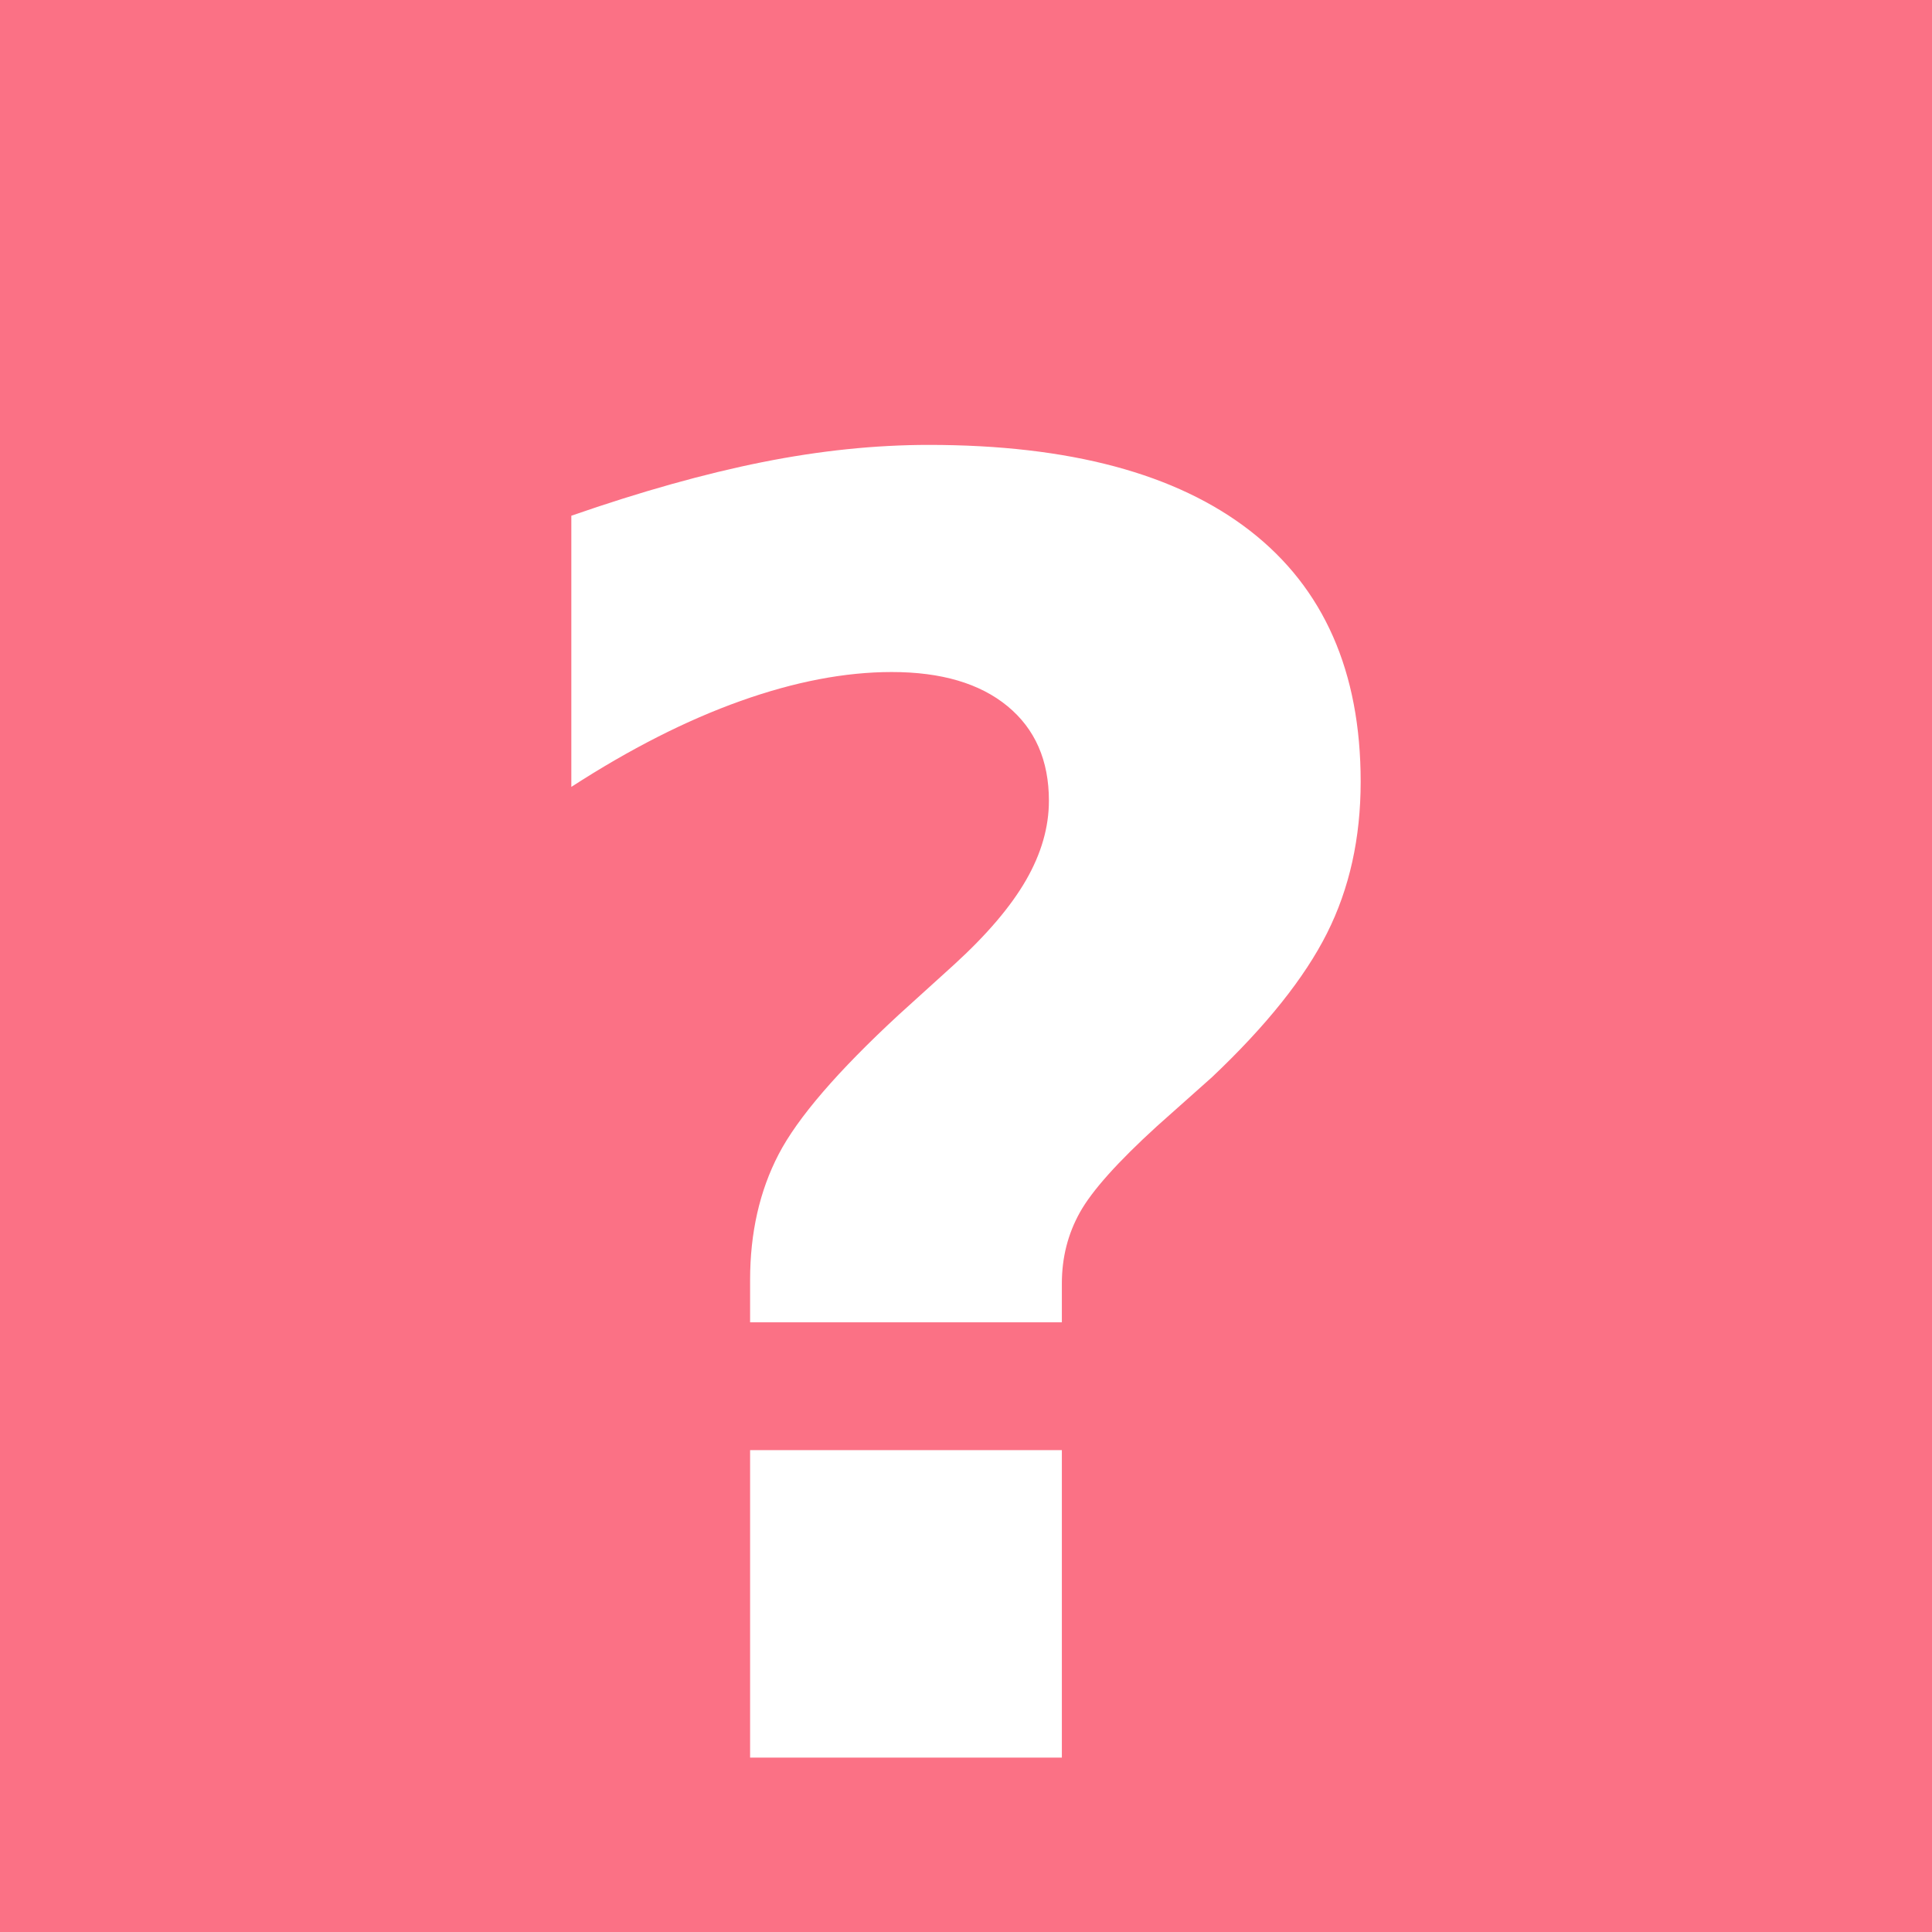
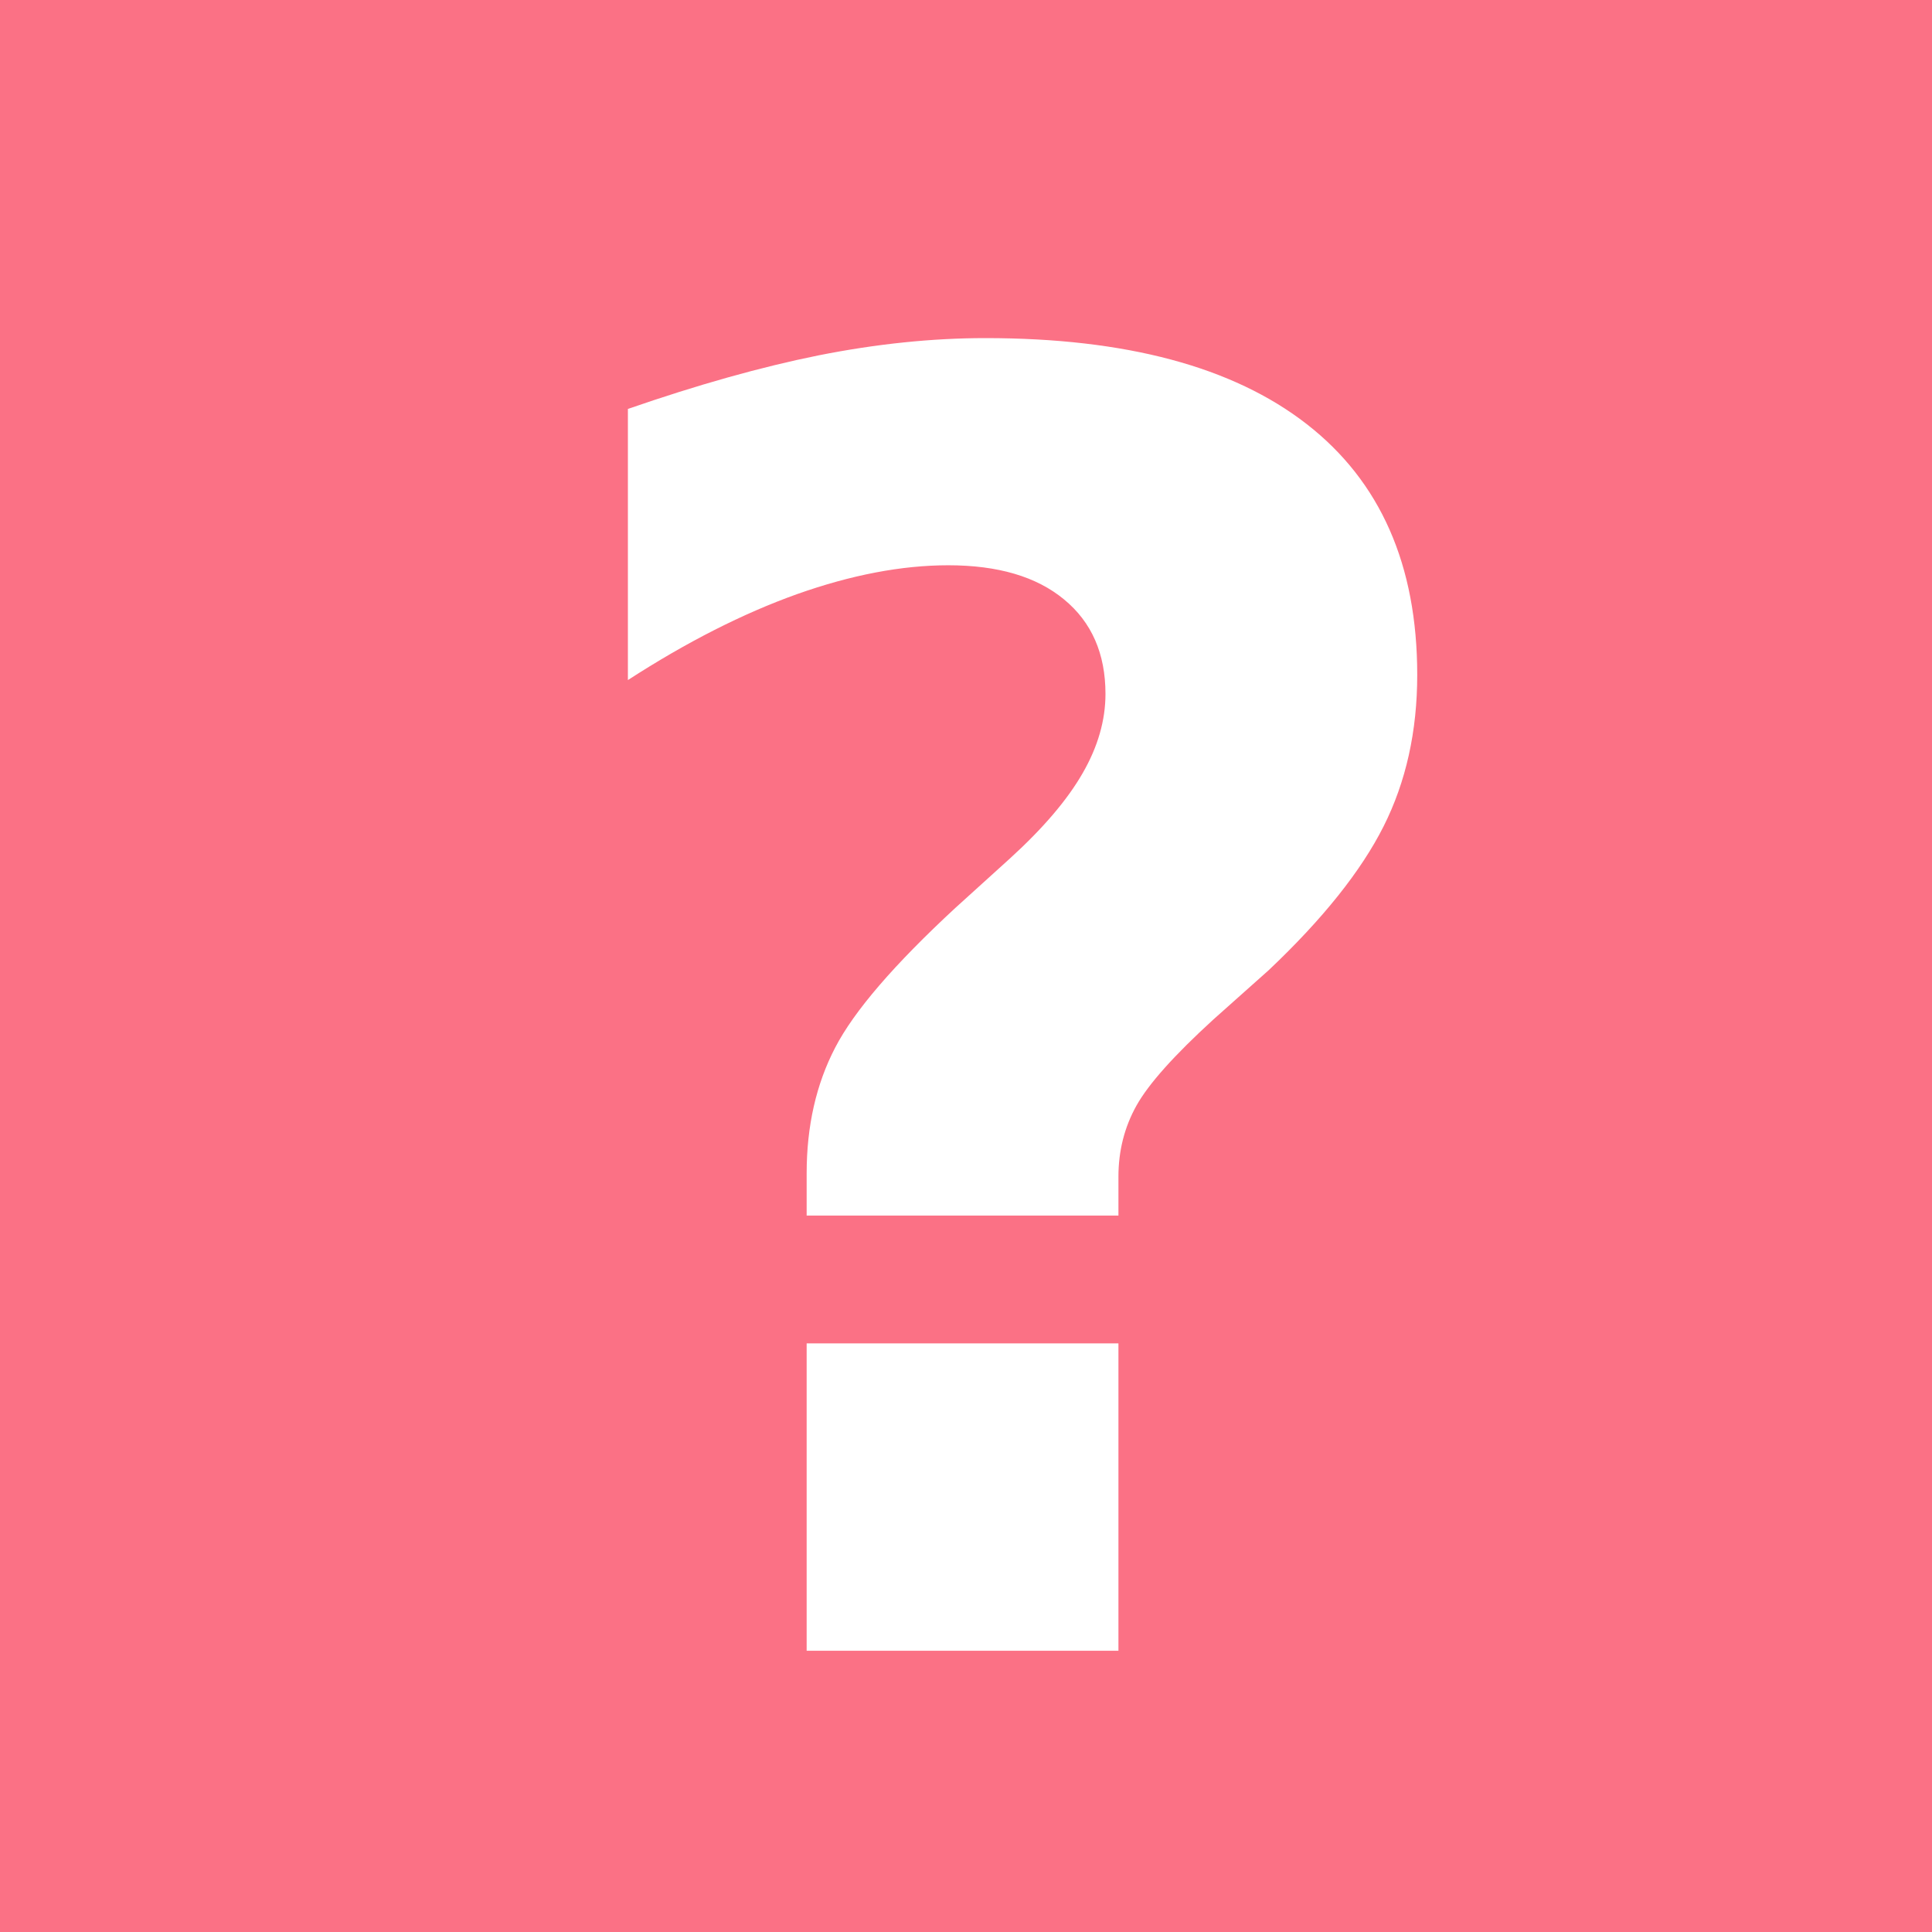
<svg xmlns="http://www.w3.org/2000/svg" width="120" height="120" viewBox="0 0 100 100">
-   <rect x="0" y="0" width="100" height="100" fill="#FB7185" />
-   <path d="M709 504H348V553Q348 635 381.0 698.5Q414 762 520 860L584 918Q641 970 667.5 1016.0Q694 1062 694 1108Q694 1178 646.0 1217.5Q598 1257 512 1257Q431 1257 337.0 1223.5Q243 1190 141 1124V1438Q262 1480 362.0 1500.0Q462 1520 555 1520Q799 1520 927.0 1420.5Q1055 1321 1055 1130Q1055 1032 1016.0 954.5Q977 877 883 788L819 731Q751 669 730.0 631.5Q709 594 709 549ZM348 356H709V0H348Z" fill="#FFFFFF" transform="translate(50,57) scale(0.0447,-0.0447) translate(-598.0,-760.0)" />
+   <g transform="translate(-250,-400) scale(0.8333333)">
+     <path d="M420 480H300V600H420V480Z" fill="#FB7185" />
+     <path d="M369.468 555.5H350.103V552.87C350.103 549.94 350.694 547.34 351.874 545.07C353.054 542.79 355.539 539.91 359.33 536.4L362.763 533.29C364.801 531.43 366.294 529.68 367.241 528.03C368.189 526.39 368.663 524.74 368.663 523.1C368.663 520.6 367.805 518.64 366.088 517.23C364.372 515.81 361.976 515.11 358.9 515.11C356.004 515.11 352.875 515.71 349.513 516.9C346.152 518.1 342.648 519.88 339 522.24V505.4C343.327 503.9 347.278 502.79 350.854 502.07C354.43 501.36 357.881 501 361.207 501C369.932 501 376.584 502.78 381.161 506.34C385.738 509.9 388.027 515.09 388.027 521.92C388.027 525.42 387.33 528.56 385.935 531.33C384.54 534.1 382.162 537.08 378.801 540.26L375.368 543.32C372.936 545.54 371.345 547.32 370.594 548.66C369.843 550 369.468 551.48 369.468 553.08V555.5ZM350.103 563.44H369.468V582.53H350.103V563.44Z" fill="#FFFFFF" />
+   </g>
</svg>
